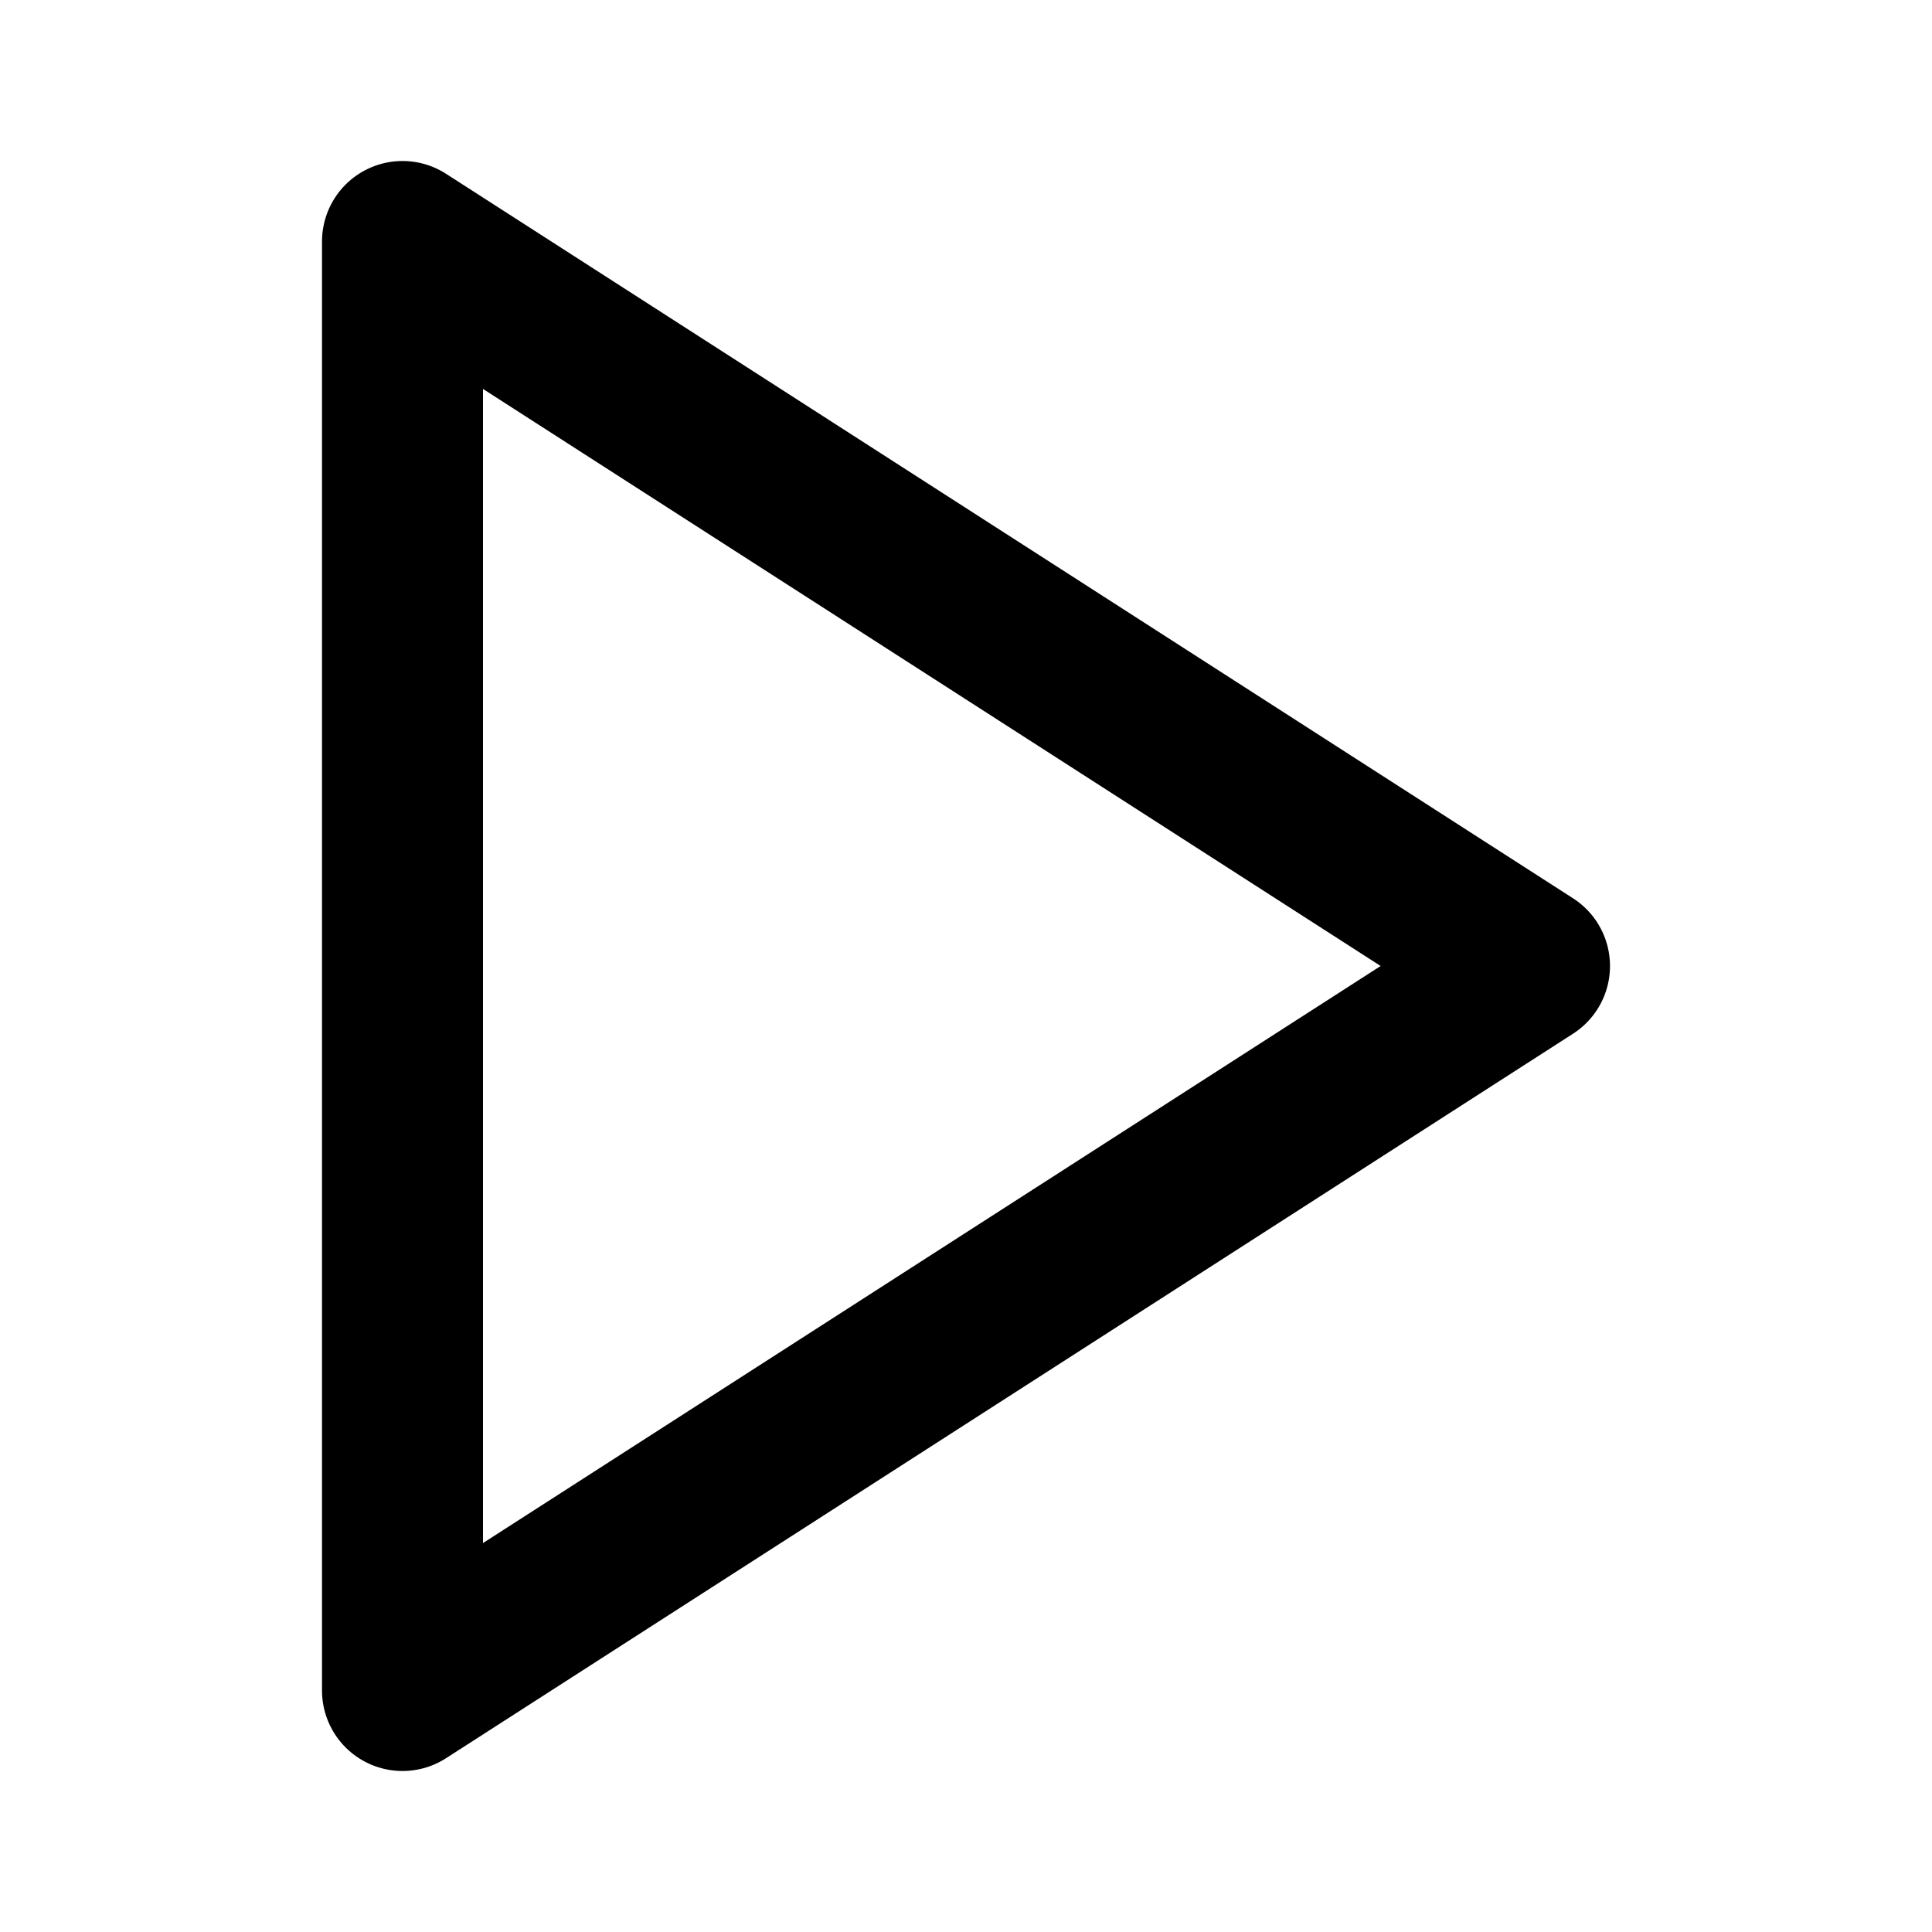
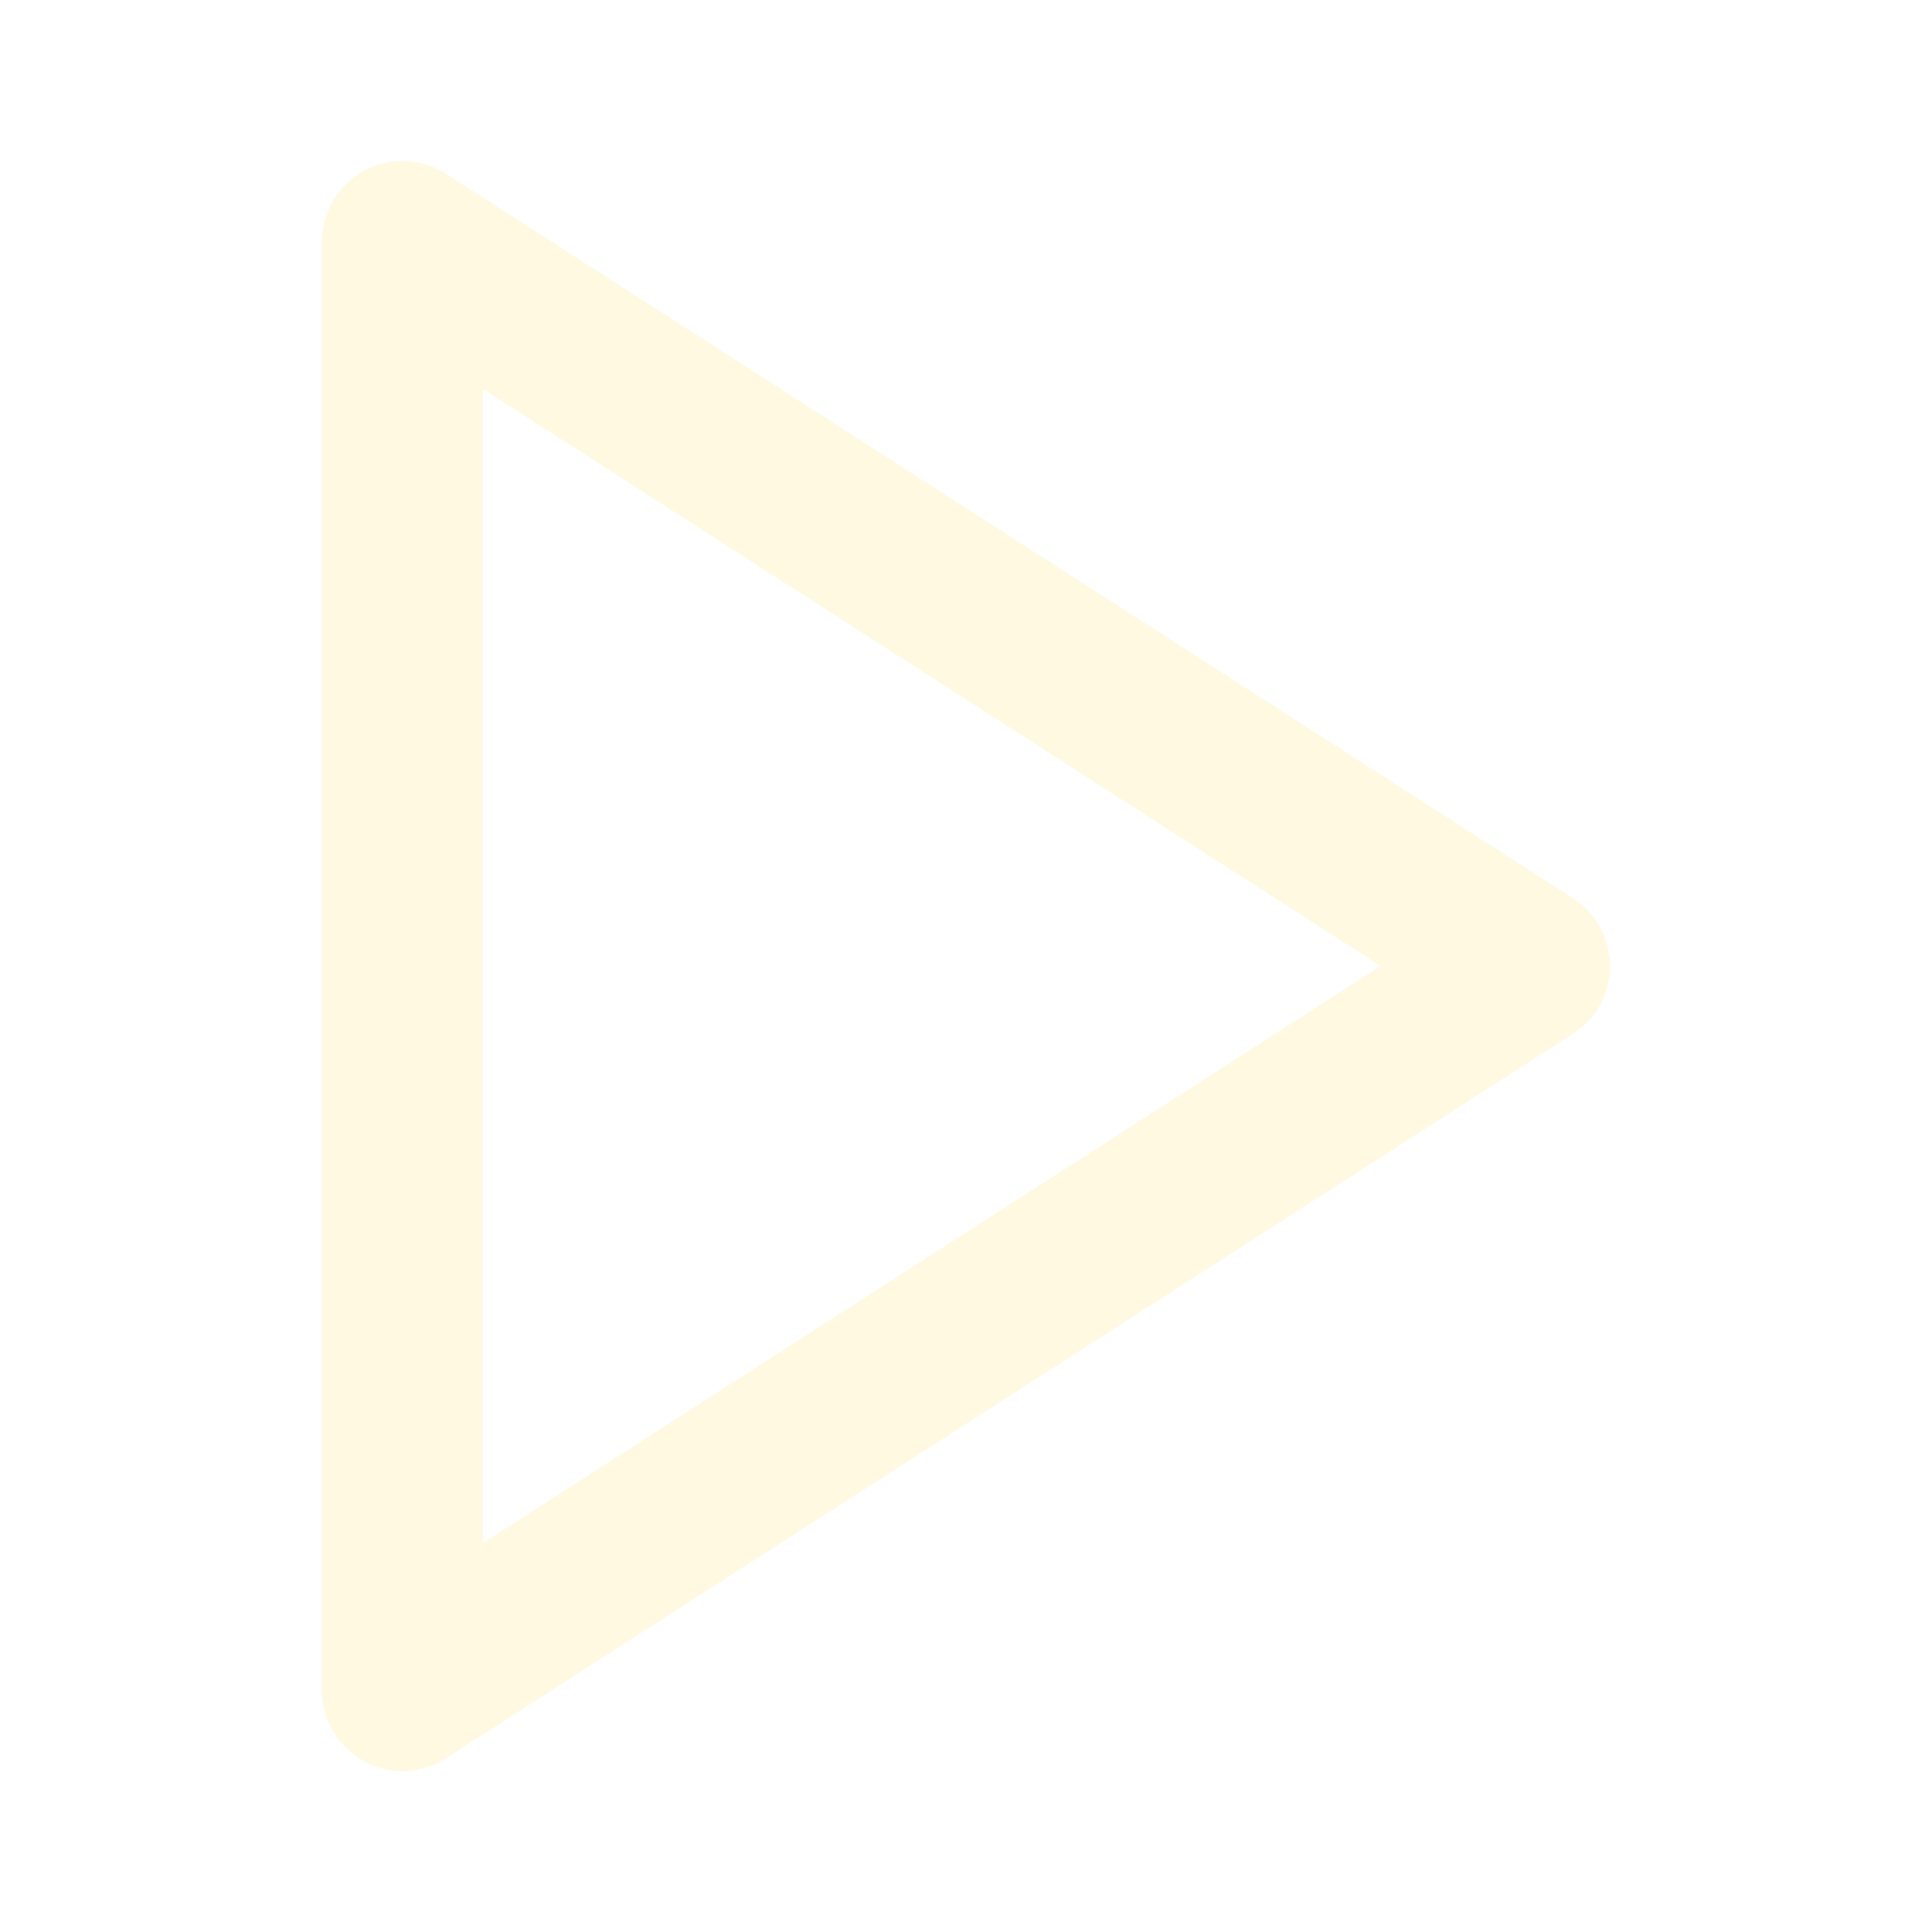
- <svg xmlns="http://www.w3.org/2000/svg" width="24" height="24" viewBox="0 0 24 24" fill="none" stroke="currentColor" stroke-width="2" stroke-linecap="round" stroke-linejoin="round" class="feather feather-play">
+ <svg xmlns="http://www.w3.org/2000/svg" width="24" height="24" viewBox="0 0 24 24" fill="none" stroke="#fff9e1" stroke-width="2" stroke-linecap="round" stroke-linejoin="round" class="feather feather-play">
  <polygon points="5 3 19 12 5 21 5 3" />
</svg>
